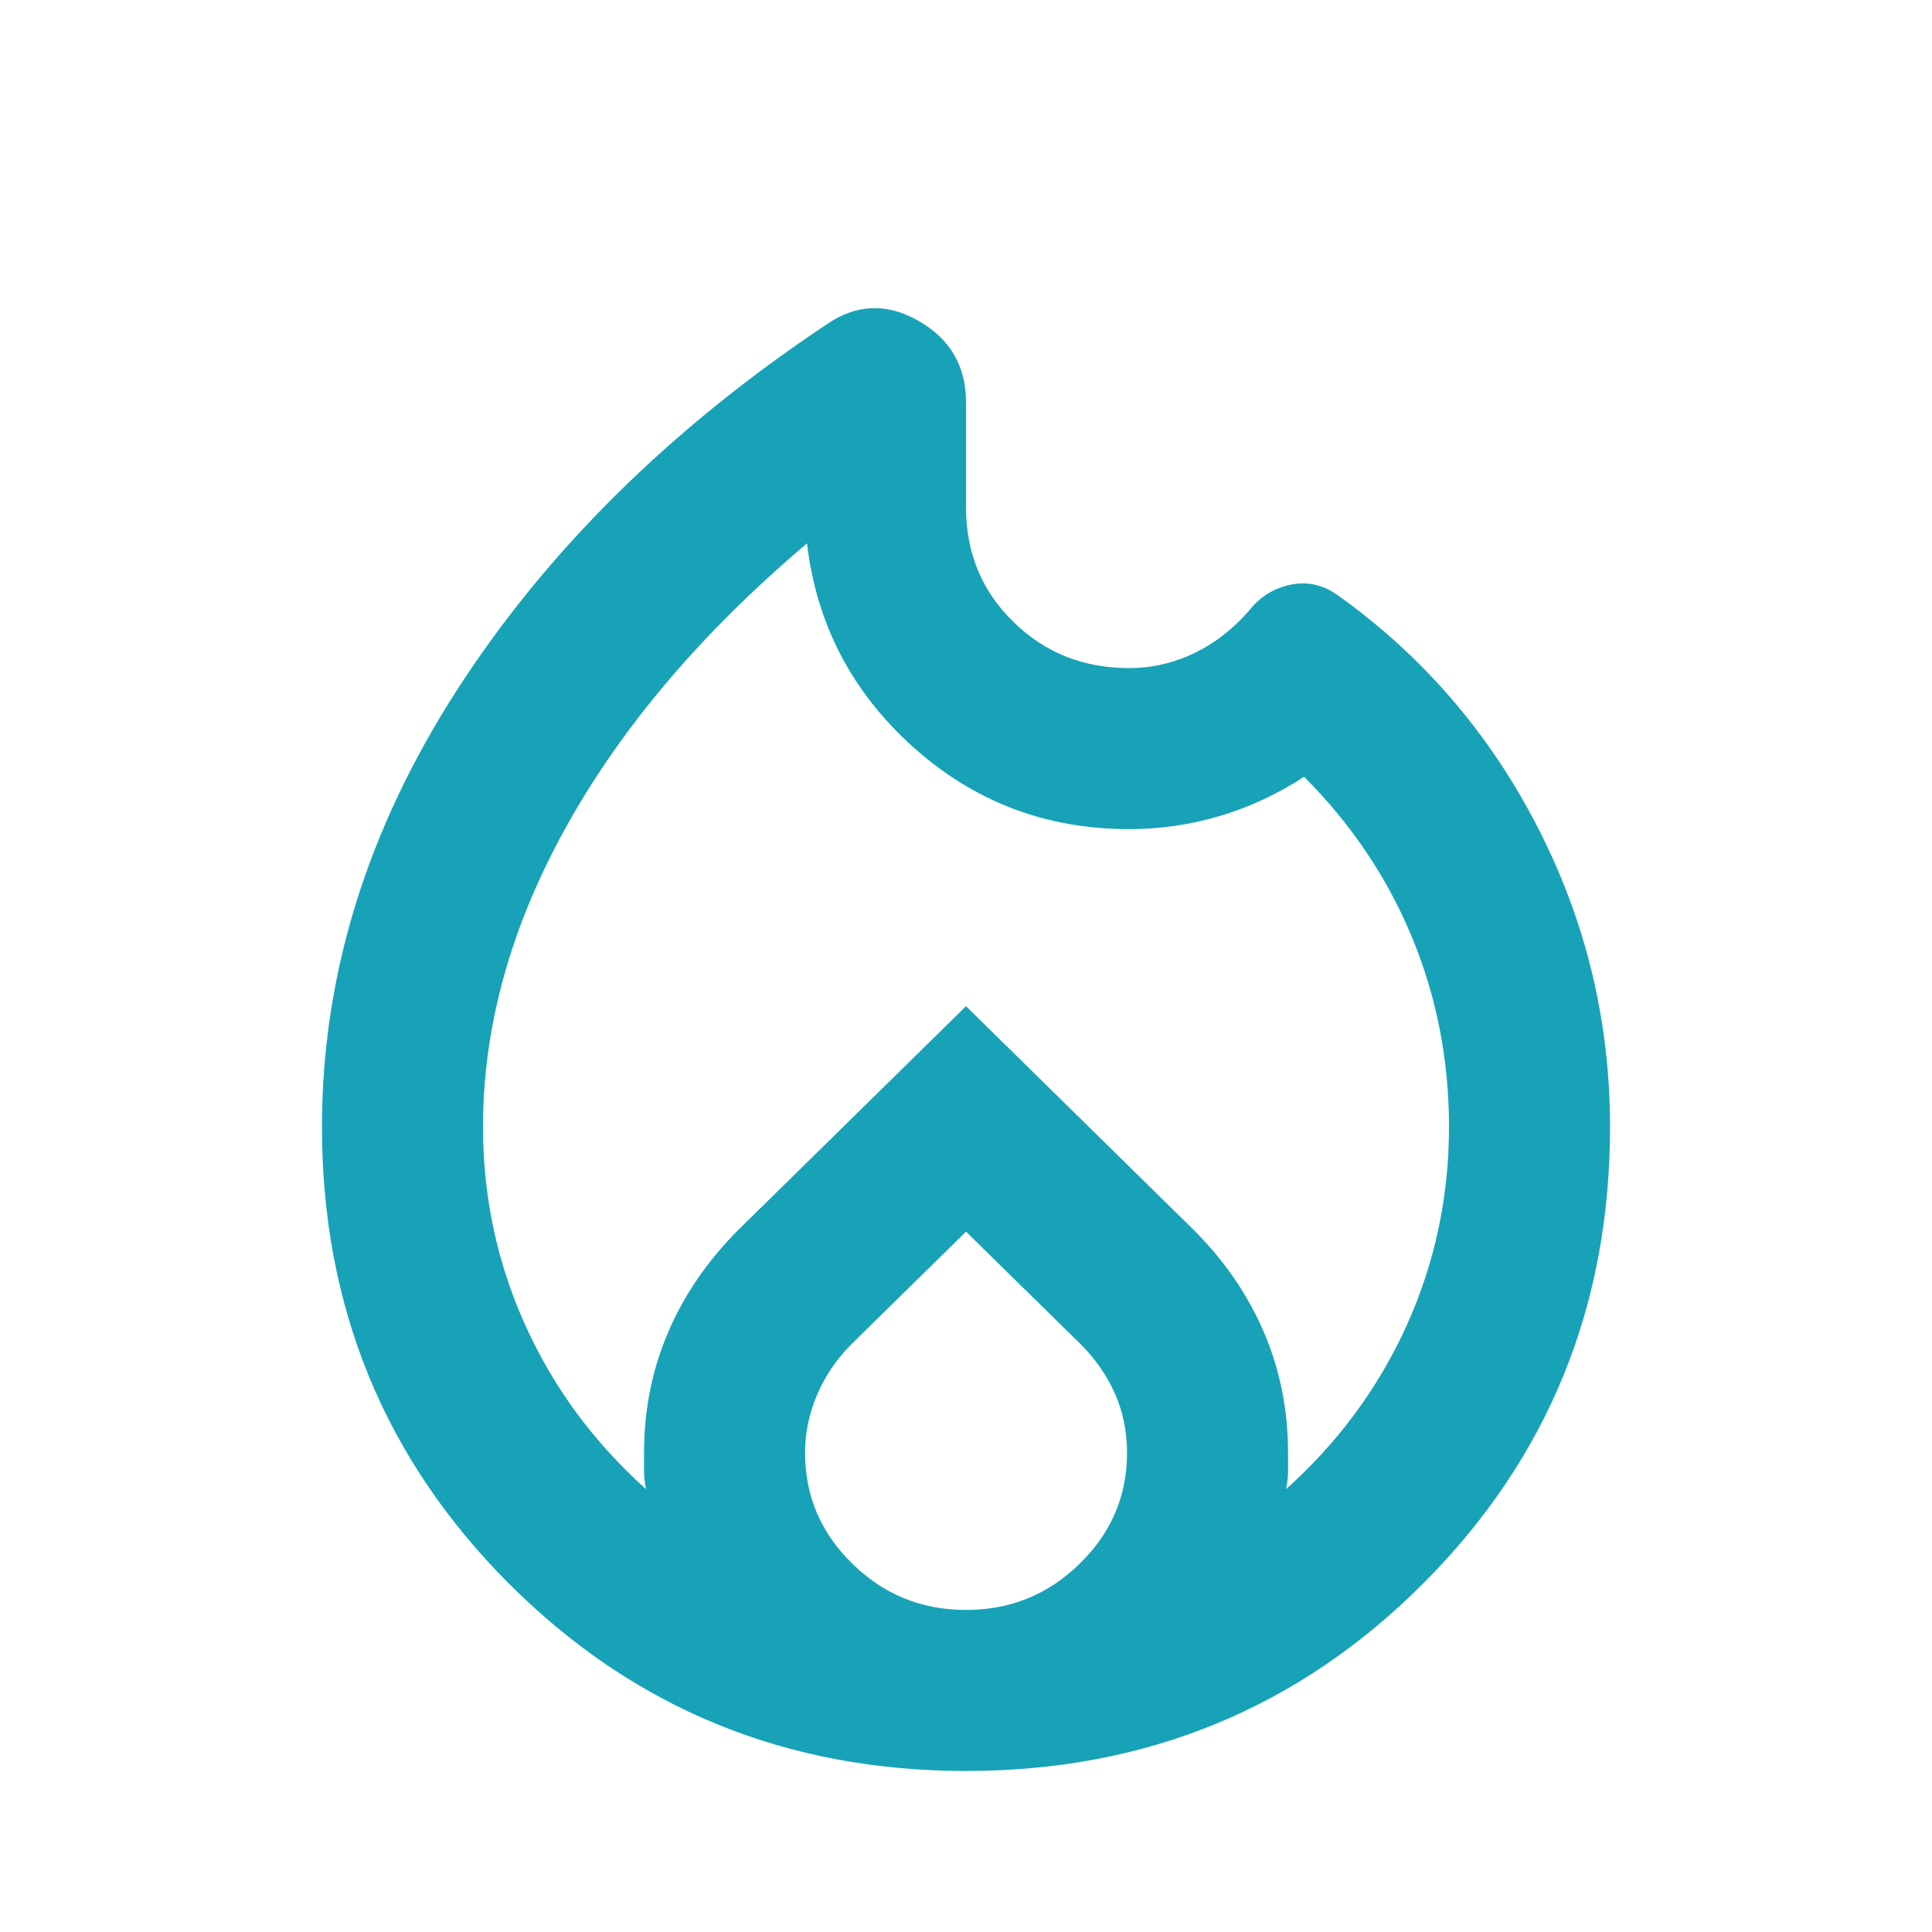
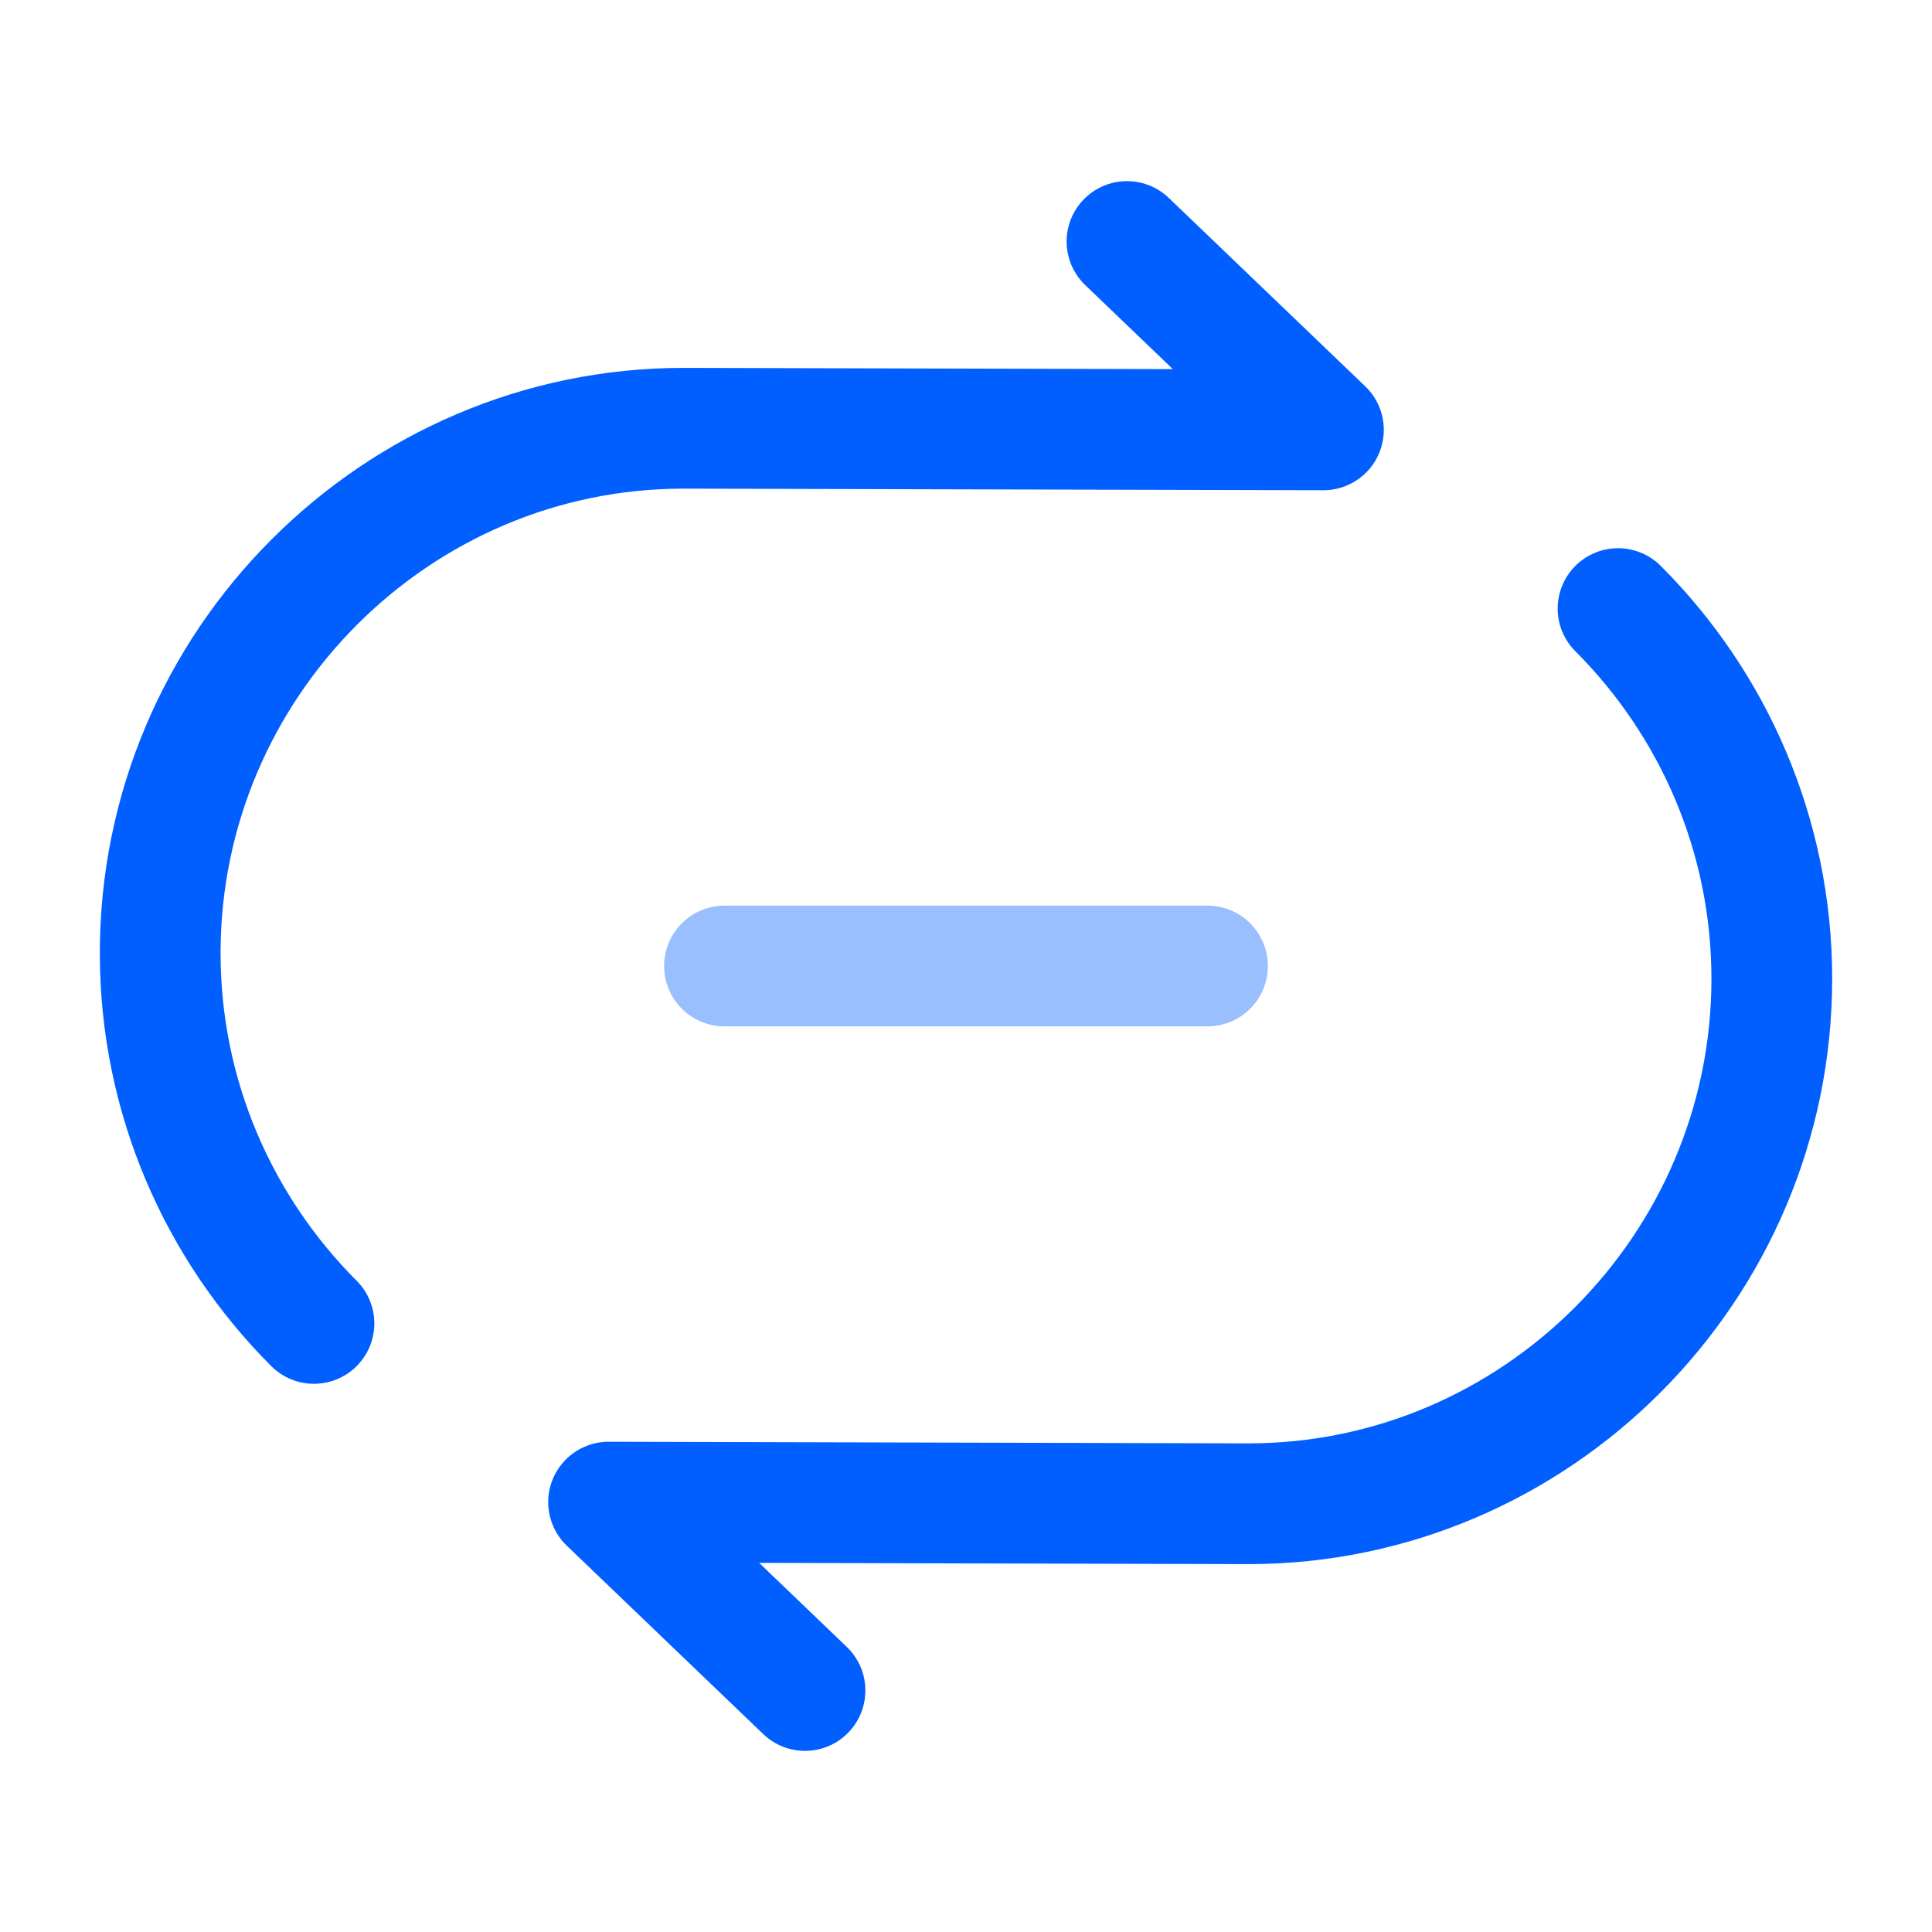
- <svg xmlns="http://www.w3.org/2000/svg" width="20" height="20" viewBox="0 0 20 20" fill="none">
-   <mask id="mask0_1398_15304" style="mask-type:alpha" maskUnits="userSpaceOnUse" x="0" y="0" width="20" height="20">
-     <rect width="20" height="20" fill="#D9D9D9" />
-   </mask>
-   <g mask="url(#mask0_1398_15304)">
-     <path d="M10 18.333C8.139 18.333 6.563 17.687 5.271 16.396C3.979 15.104 3.333 13.527 3.333 11.666C3.333 10.097 3.799 8.59 4.729 7.146C5.66 5.701 6.938 4.437 8.563 3.354C8.868 3.146 9.184 3.135 9.511 3.323C9.837 3.51 10 3.791 10 4.166V5.25C10 5.722 10.163 6.118 10.49 6.437C10.816 6.757 11.215 6.916 11.688 6.916C11.924 6.916 12.149 6.864 12.365 6.76C12.58 6.656 12.771 6.507 12.938 6.312C13.049 6.173 13.191 6.087 13.365 6.052C13.538 6.017 13.702 6.055 13.854 6.166C14.729 6.791 15.417 7.59 15.917 8.562C16.417 9.534 16.667 10.569 16.667 11.666C16.667 13.527 16.021 15.104 14.729 16.396C13.438 17.687 11.861 18.333 10 18.333ZM5 11.666C5 12.389 5.146 13.073 5.438 13.719C5.729 14.364 6.146 14.93 6.688 15.416C6.674 15.347 6.667 15.284 6.667 15.229V15.041C6.667 14.597 6.75 14.18 6.917 13.791C7.083 13.402 7.327 13.048 7.646 12.729L10 10.416L12.354 12.729C12.674 13.048 12.917 13.402 13.084 13.791C13.25 14.18 13.334 14.597 13.334 15.041V15.229C13.334 15.284 13.327 15.347 13.313 15.416C13.854 14.93 14.271 14.364 14.563 13.719C14.854 13.073 15 12.389 15 11.666C15 10.972 14.872 10.316 14.615 9.698C14.358 9.08 13.986 8.528 13.5 8.041C13.222 8.222 12.931 8.357 12.625 8.448C12.32 8.538 12.007 8.583 11.688 8.583C10.827 8.583 10.08 8.298 9.448 7.729C8.816 7.159 8.452 6.458 8.354 5.625C7.271 6.541 6.441 7.517 5.865 8.552C5.288 9.587 5 10.625 5 11.666ZM10 12.75L8.813 13.916C8.66 14.069 8.542 14.243 8.459 14.437C8.375 14.632 8.334 14.833 8.334 15.041C8.334 15.486 8.497 15.868 8.823 16.187C9.149 16.507 9.542 16.666 10 16.666C10.459 16.666 10.851 16.507 11.177 16.187C11.504 15.868 11.667 15.486 11.667 15.041C11.667 14.819 11.625 14.614 11.542 14.427C11.459 14.239 11.34 14.069 11.188 13.916L10 12.75Z" fill="#17A2B8" />
-   </g>
+ <svg xmlns="http://www.w3.org/2000/svg" width="24" height="24" viewBox="0 0 24 24" fill="none">
+   <path d="M14 3L16.44 5.34L8.49 5.32C4.92 5.32 1.99 8.25 1.99 11.84C1.99 13.63 2.72 15.26 3.9 16.44" stroke="#015FFF" stroke-width="1.5" stroke-linecap="round" stroke-linejoin="round" />
+   <path d="M10 21L7.56 18.66L15.51 18.68C19.08 18.68 22.01 15.749 22.01 12.159C22.01 10.37 21.28 8.74 20.1 7.56" stroke="#015FFF" stroke-width="1.5" stroke-linecap="round" stroke-linejoin="round" />
+   <path opacity="0.4" d="M9 12H15" stroke="#015FFF" stroke-width="1.5" stroke-linecap="round" stroke-linejoin="round" />
</svg>
